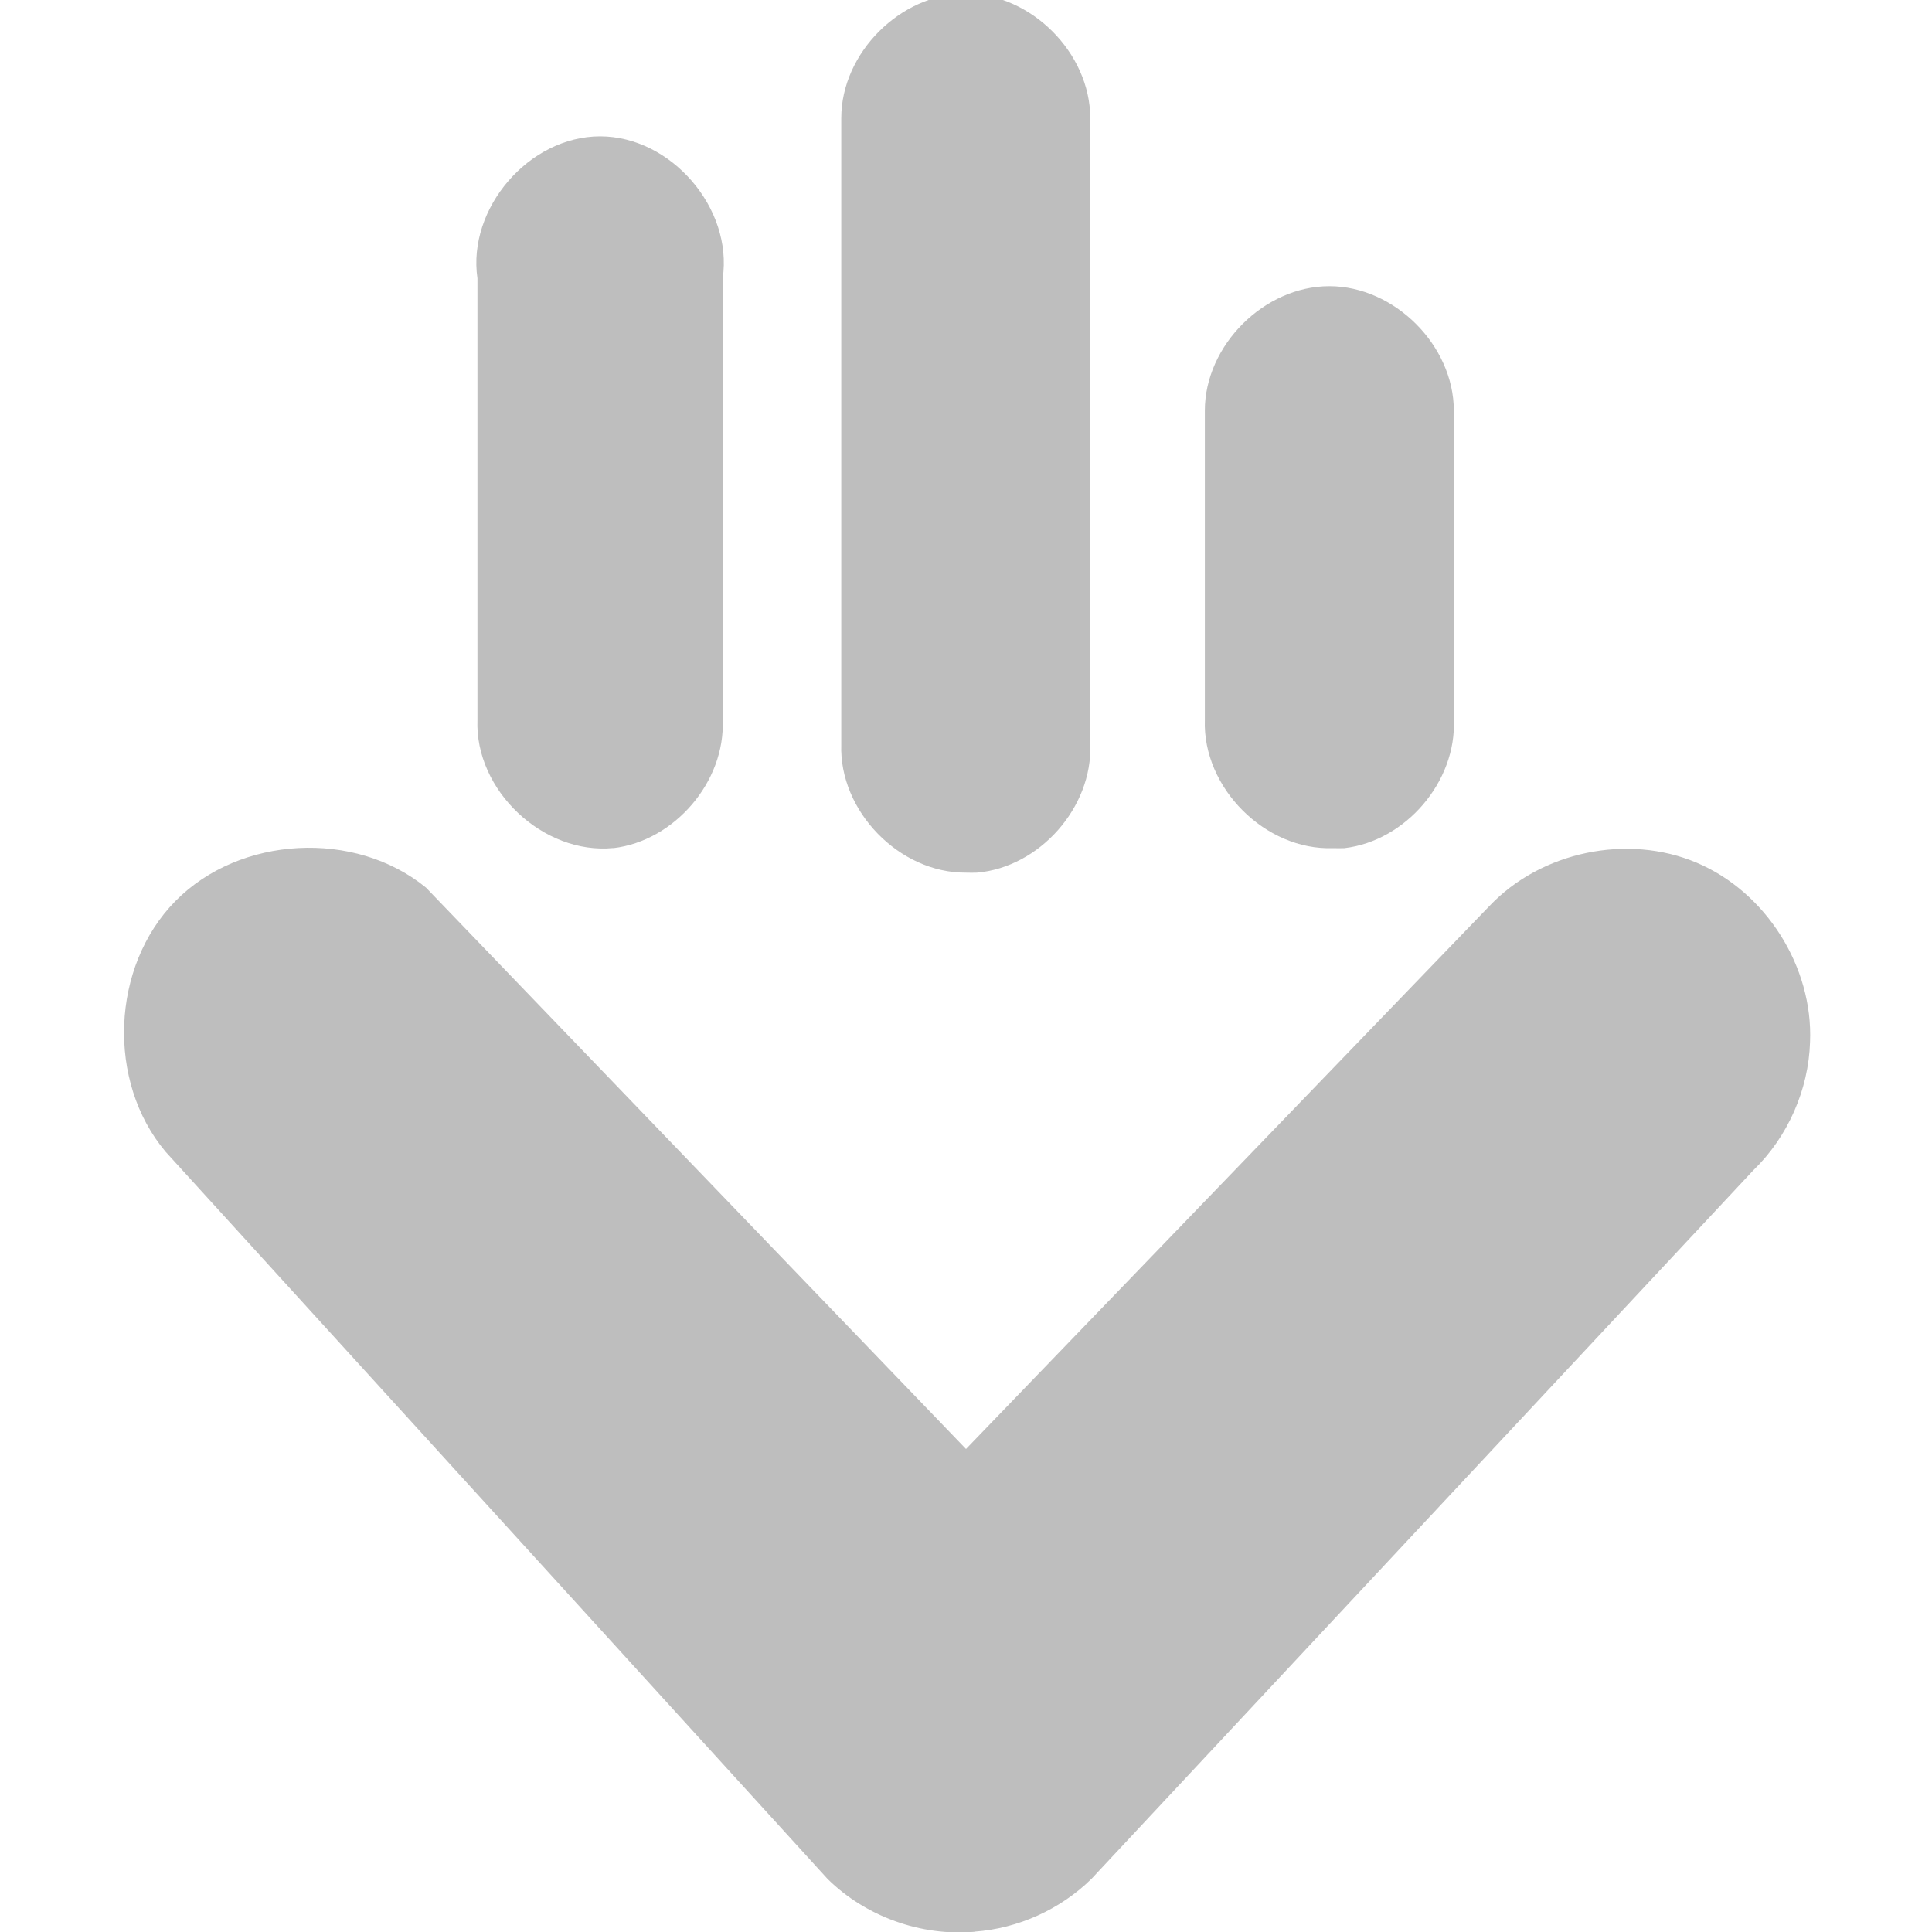
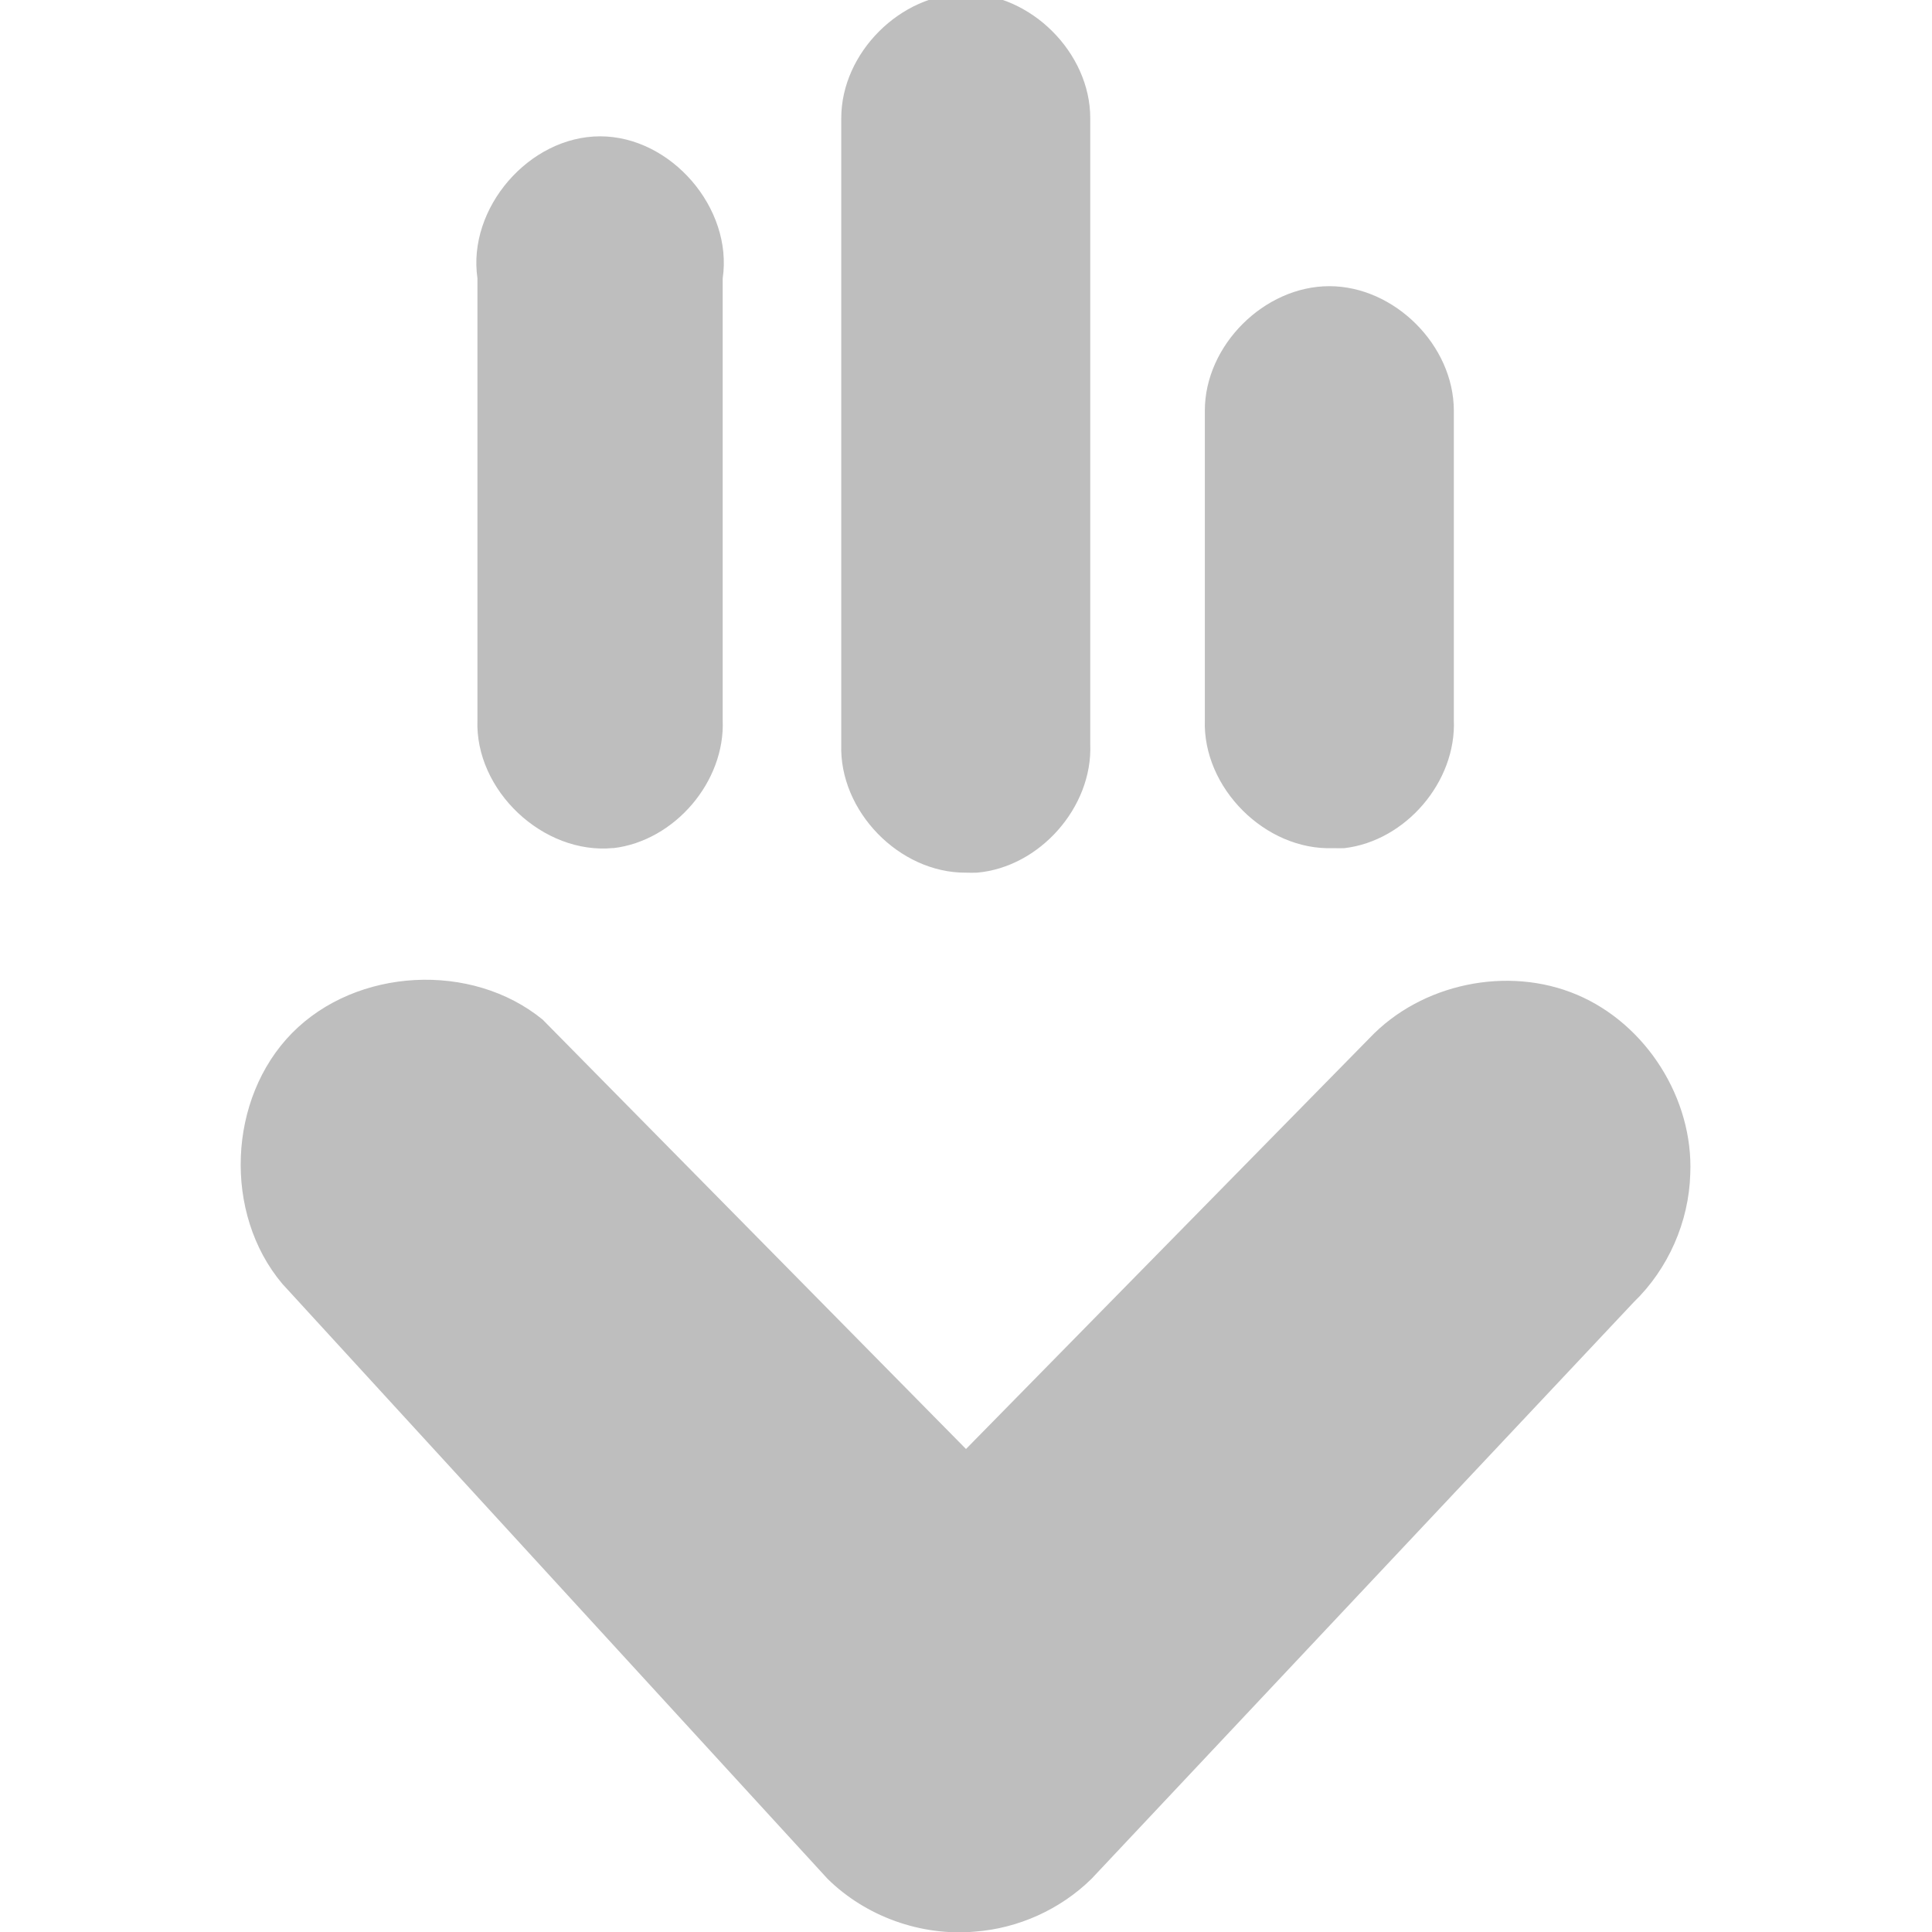
<svg xmlns="http://www.w3.org/2000/svg" id="svg3710" height="16" width="16" version="1.1">
  <defs id="defs3712">
    <linearGradient id="linearGradient2888" y2="41.87" gradientUnits="userSpaceOnUse" x2="28.622" gradientTransform="matrix(-1.3107,0,0,1.2884,56.854,-9.8895)" y1="10.042" x1="28.622">
      <stop id="stop4224" style="stop-color:#fff" offset="0" />
      <stop id="stop4226" style="stop-color:#fff;stop-opacity:0" offset="1" />
    </linearGradient>
    <linearGradient id="linearGradient2891" y2="44.051" gradientUnits="userSpaceOnUse" x2="22.182" gradientTransform="matrix(1.1301,0,0,1.1161,-1.5374,-3.1095)" y1="14.5" x1="22.182">
      <stop id="stop3618" style="stop-color:#f0c178" offset="0" />
      <stop id="stop3270" style="stop-color:#e18941" offset=".5" />
      <stop id="stop3620" style="stop-color:#ec4f18" offset="1" />
    </linearGradient>
    <linearGradient id="linearGradient3674" y2="1.047" gradientUnits="userSpaceOnUse" x2="16.632" gradientTransform="matrix(-1,0,0,1,48,0)" y1="46.054" x1="16.632">
      <stop id="stop3624" style="stop-color:#bb2b12" offset="0" />
      <stop id="stop3626" style="stop-color:#cd7233" offset="1" />
    </linearGradient>
    <radialGradient id="radialGradient3708" gradientUnits="userSpaceOnUse" cy="19.031" cx="11.25" gradientTransform="matrix(-2.9695,0,0,0.81662,57.436,25.375)" r="8.062">
      <stop id="stop2487" style="stop-color:#0d0d0d" offset="0" />
      <stop id="stop2489" style="stop-color:#0d0d0d;stop-opacity:0" offset="1" />
    </radialGradient>
    <linearGradient id="linearGradient2891-5" y2="44.051" gradientUnits="userSpaceOnUse" x2="22.182" gradientTransform="matrix(1.1301,0,0,1.1161,-1.5374,-3.1095)" y1="14.5" x1="22.182">
      <stop id="stop3618-2" style="stop-color:#f0c178" offset="0" />
      <stop id="stop3270-7" style="stop-color:#e18941" offset=".5" />
      <stop id="stop3620-5" style="stop-color:#ec4f18" offset="1" />
    </linearGradient>
    <linearGradient id="linearGradient3674-5" y2="1.047" gradientUnits="userSpaceOnUse" x2="16.632" gradientTransform="matrix(-1,0,0,1,48,0)" y1="46.054" x1="16.632">
      <stop id="stop3624-2" style="stop-color:#bb2b12" offset="0" />
      <stop id="stop3626-3" style="stop-color:#cd7233" offset="1" />
    </linearGradient>
  </defs>
-   <path style="font-size:medium;font-style:normal;font-variant:normal;font-weight:normal;font-stretch:normal;text-indent:0;text-align:start;text-decoration:none;line-height:normal;letter-spacing:normal;word-spacing:normal;text-transform:none;direction:ltr;block-progression:tb;writing-mode:lr-tb;text-anchor:start;baseline-shift:baseline;opacity:1;color:#000000;fill:#bebebe;fill-opacity:1;stroke:none;stroke-width:6;marker:none;visibility:visible;display:inline;overflow:visible;enable-background:accumulate;font-family:Sans;-inkscape-font-specification:Sans" d="m 8.071,15.997 c 0.361,-0.026 0.711,-0.184 0.969,-0.438 L 14.521,9.691 c 0.285,-0.276 0.457,-0.666 0.469,-1.062 C 15.016,8.007 14.625,7.388 14.052,7.145 13.479,6.902 12.762,7.052 12.334,7.504 L 8,12 3.528,7.351 C 2.94,6.87 1.986,6.921 1.453,7.462 0.919,8.004 0.882,8.958 1.372,9.539 l 5.481,6.021 c 0.317,0.313 0.775,0.477 1.219,0.438 z M 11.134,7.024 c 0.508,-0.06 0.928,-0.551 0.906,-1.062 l 0,-2.562 c -4.75e-4,-0.54 -0.492,-1.03 -1.031,-1.03 -0.54,0 -1.031,0.491 -1.031,1.03 l 0,2.562 c -0.02,0.562 0.501,1.083 1.062,1.062 0.031,0.001 0.063,0.001 0.094,0 z M 8.091,7.227 c 0.519,-0.045 0.958,-0.542 0.938,-1.062 l 0,-5.187 c 0,-0.54 -0.491,-1.031 -1.031,-1.031 -0.54,0 -1.031,0.491 -1.031,1.031 l 0,5.187 c -0.019,0.551 0.48,1.065 1.031,1.062 0.031,0.001 0.063,0.001 0.094,0 z M 5.079,7.024 c 0.508,-0.06 0.928,-0.551 0.906,-1.062 l 0,-3.656 C 6.071,1.724 5.557,1.129 4.97,1.129 c -0.588,0 -1.101,0.595 -1.016,1.176 l 0,3.656 c -0.023,0.584 0.544,1.119 1.125,1.062 z" id="path27" />
+   <path style="font-size:medium;font-style:normal;font-variant:normal;font-weight:normal;font-stretch:normal;text-indent:0;text-align:start;text-decoration:none;line-height:normal;letter-spacing:normal;word-spacing:normal;text-transform:none;direction:ltr;block-progression:tb;writing-mode:lr-tb;text-anchor:start;baseline-shift:baseline;color:#000000;fill:#bebebe;fill-opacity:1;stroke:none;stroke-width:6;marker:none;visibility:visible;display:inline;overflow:visible;enable-background:accumulate;font-family:Sans;-inkscape-font-specification:Sans" d="m 8.071,15.997 c 0.361,-0.026 0.711,-0.184 0.969,-0.438 L 13.529,10.785 C 13.815,10.509 13.987,10.119 13.998,9.722 14.025,9.1 13.634,8.481 13.06,8.238 12.487,7.995 11.77,8.145 11.342,8.597 L 8,12 4.494,8.444 C 3.906,7.963 2.952,8.014 2.419,8.555 1.885,9.097 1.848,10.051 2.338,10.632 l 4.515,4.927 c 0.317,0.313 0.775,0.477 1.219,0.438 z M 11.134,7.024 c 0.508,-0.06 0.928,-0.551 0.906,-1.062 l 0,-2.562 c -4.75e-4,-0.54 -0.492,-1.03 -1.031,-1.03 -0.54,0 -1.031,0.491 -1.031,1.03 l 0,2.562 c -0.02,0.562 0.501,1.083 1.062,1.062 0.031,0.001 0.063,0.001 0.094,0 z M 8.091,7.227 c 0.519,-0.045 0.958,-0.542 0.938,-1.062 l 0,-5.187 c 0,-0.54 -0.491,-1.031 -1.031,-1.031 -0.54,0 -1.031,0.491 -1.031,1.031 l 0,5.187 c -0.019,0.551 0.48,1.065 1.031,1.062 0.031,0.001 0.063,0.001 0.094,0 z M 5.079,7.024 c 0.508,-0.06 0.928,-0.551 0.906,-1.062 l 0,-3.656 C 6.071,1.724 5.557,1.129 4.97,1.129 c -0.588,0 -1.101,0.595 -1.016,1.176 l 0,3.656 c -0.023,0.584 0.544,1.119 1.125,1.062 z" id="path27" />
</svg>
